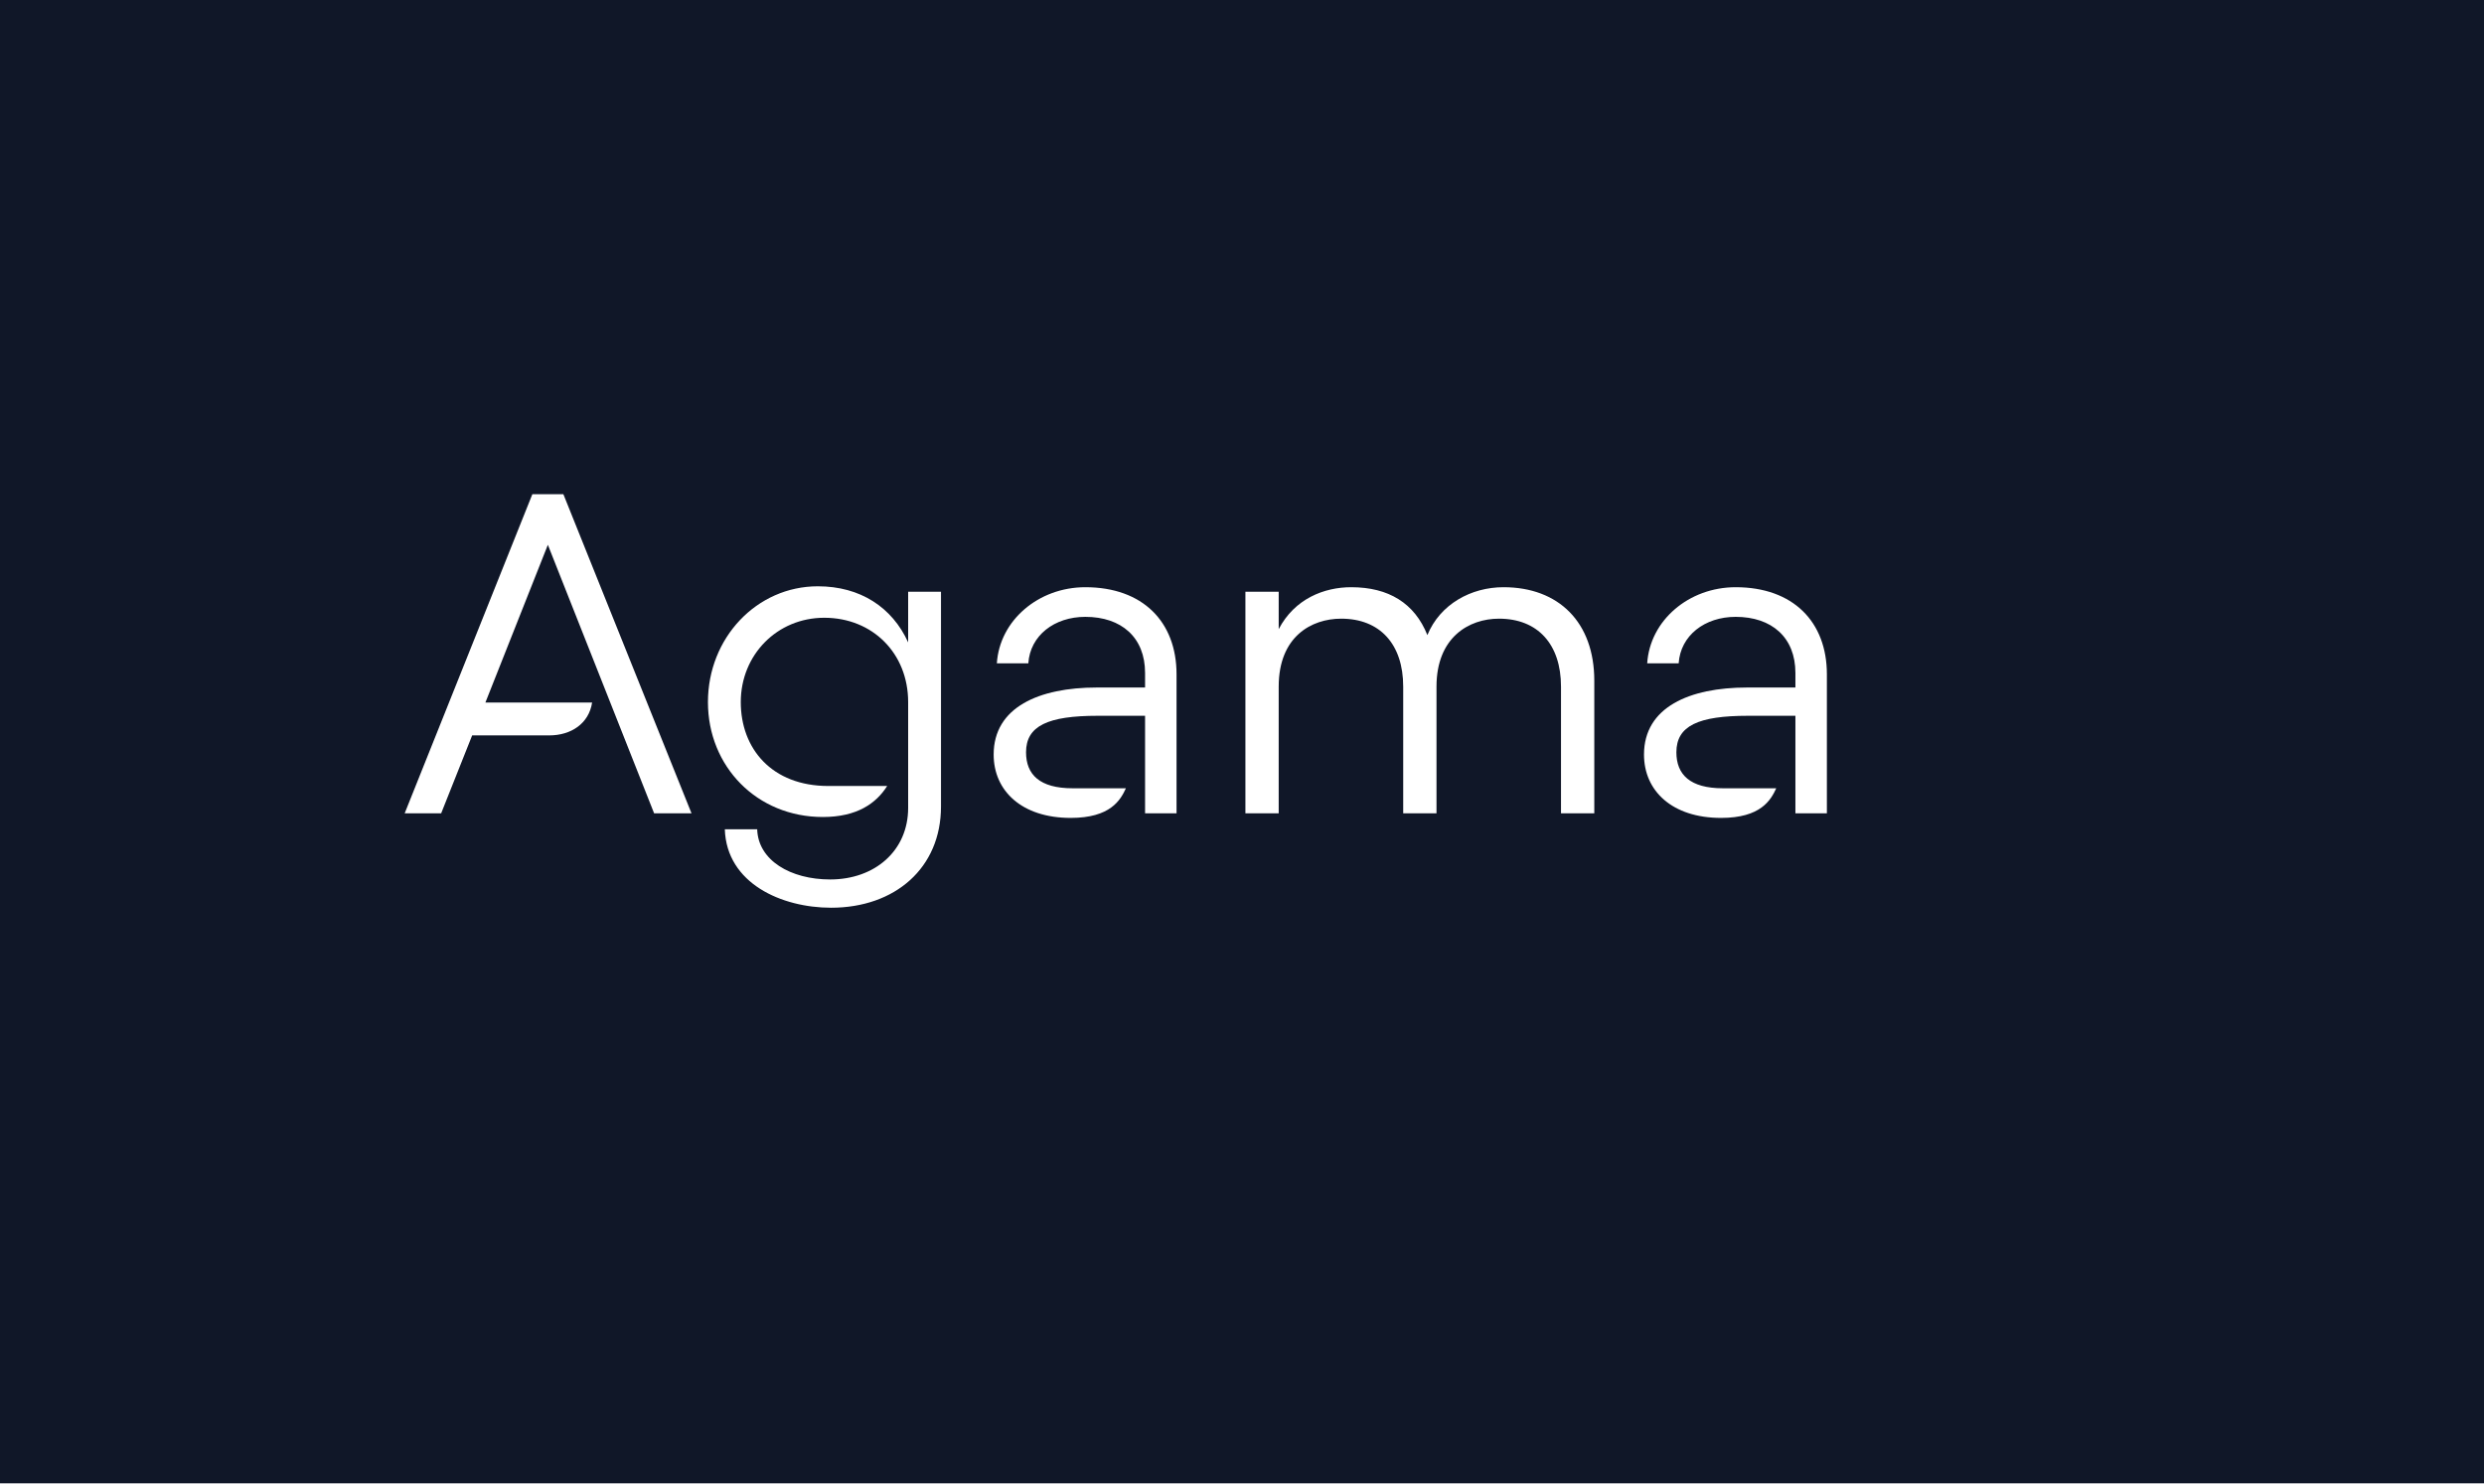
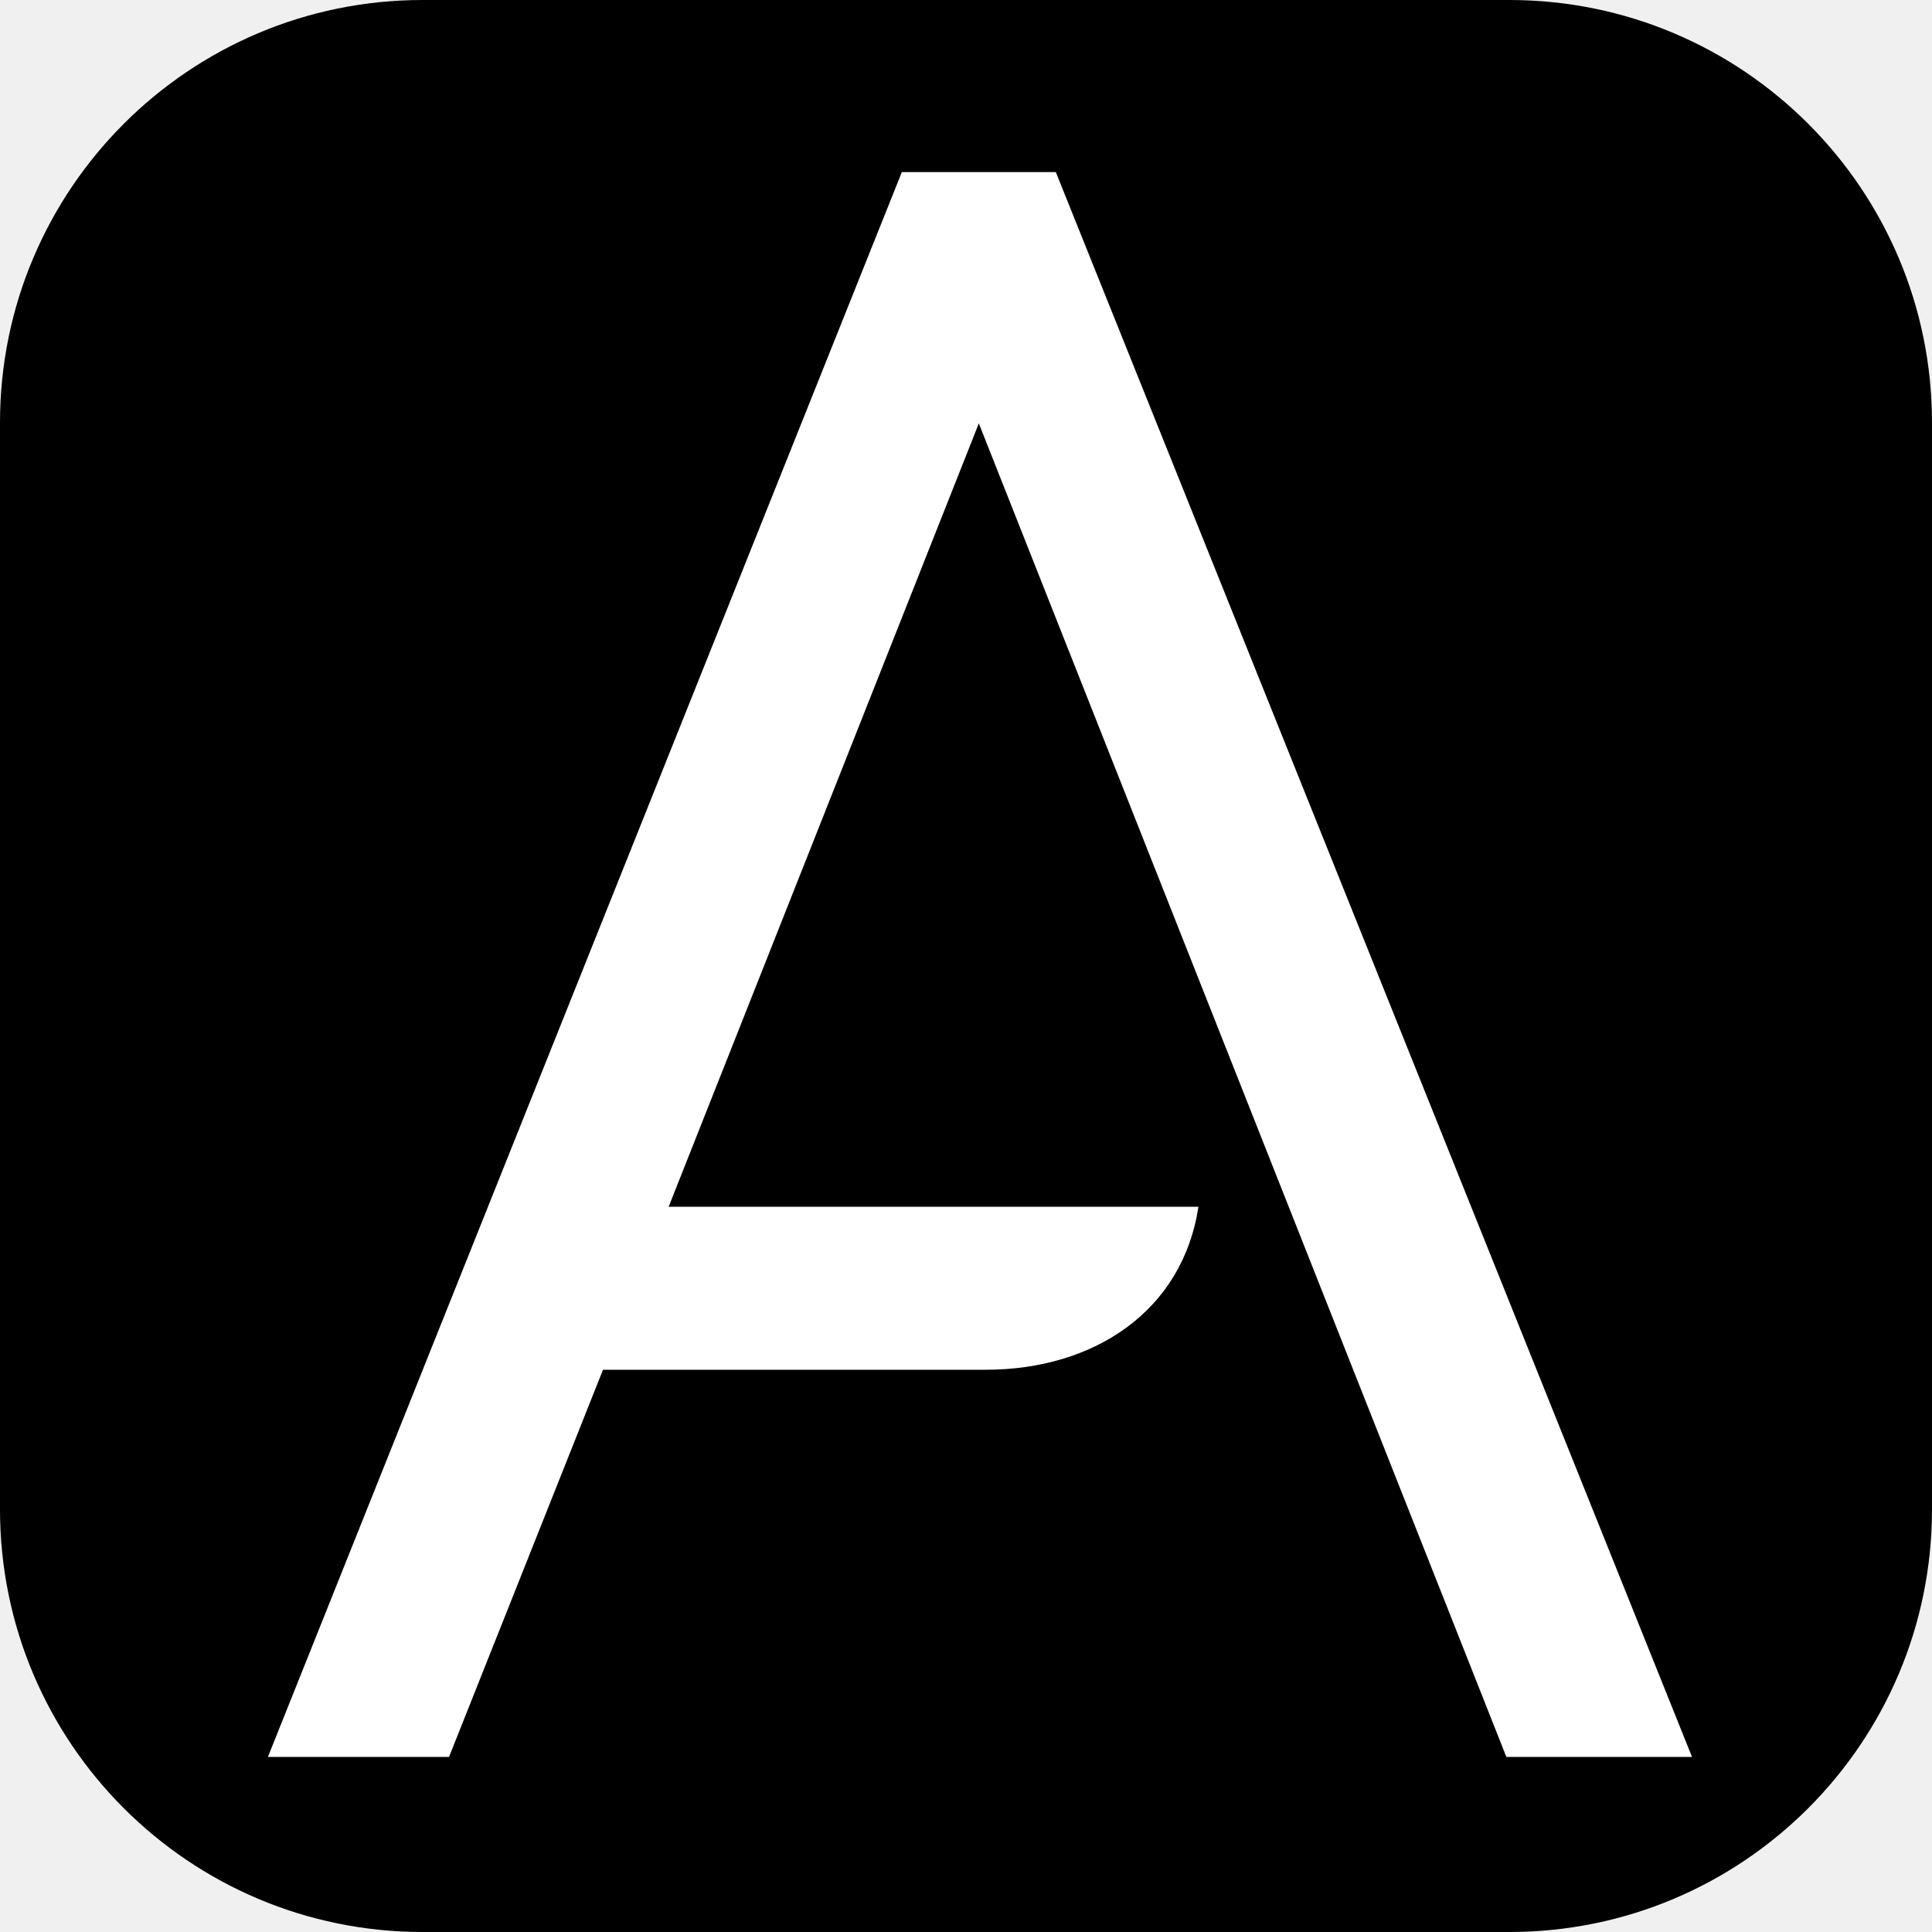
- <svg xmlns="http://www.w3.org/2000/svg" viewBox="0 0 1634 976" width="1634" height="976">
-   <rect width="1634" height="976" fill="#101728" />
-   <g transform="translate(262.8921,535.1876) scale(0.2999995,-0.2999995)" fill="#ffffff">
-     <path transform="translate(-2.0,0)" d="M361 700H293L13 0H93L161 171H330C378 171 417 197 424 243H190L327 589L560 0H642Z" />
-     <path transform="translate(634.0,0)" d="M312 -207C452 -207 553 -120 553 15V486H481V375C446 452 376 498 283 498C149 498 42 385 42 244C42 103 149 -8 294 -8C369 -8 411 22 435 60H306C182 60 114 142 114 244C114 348 194 429 297 429C403 429 481 351 481 244V12C481 -82 408 -145 310 -145C223 -145 152 -103 150 -35H79C83 -154 204 -207 312 -207Z" />
-     <path transform="translate(1261.5,0)" d="M210 -10C297 -10 319 29 331 55H214C142 55 112 85 112 134C112 192 160 214 269 214H373V0H442V305C442 420 368 496 242 496C139 496 54 423 48 329H117C121 390 174 431 242 431C321 431 373 386 373 308V276H267C141 276 41 233 41 129C41 49 103 -10 210 -10Z" />
-     <path transform="translate(1779.5,0)" d="M840 291C840 419 762 496 641 496C570 496 502 459 474 391C446 461 389 496 307 496C248 496 183 471 148 404V486H75V0H148V278C148 388 220 427 285 427C370 427 421 371 421 278V0H494V278C494 386 565 427 631 427C716 427 767 371 767 278V0H840Z" />
-     <path transform="translate(2687.5,0)" d="M210 -10C297 -10 319 29 331 55H214C142 55 112 85 112 134C112 192 160 214 269 214H373V0H442V305C442 420 368 496 242 496C139 496 54 423 48 329H117C121 390 174 431 242 431C321 431 373 386 373 308V276H267C141 276 41 233 41 129C41 49 103 -10 210 -10Z" />
+ <svg xmlns="http://www.w3.org/2000/svg" viewBox="0 0 64 64" width="64" height="64">
+   <rect width="64" height="64" rx="14" fill="#000000" />
+   <g transform="translate(7.9,58.2) scale(0.075,-0.075)" fill="#ffffff">
+     <path d="M361 700L293 700L13 0L93 0L161 171L330 171C378 171 417 197 424 243L190 243L327 589L560 0L642 0Z" />
  </g>
</svg>
